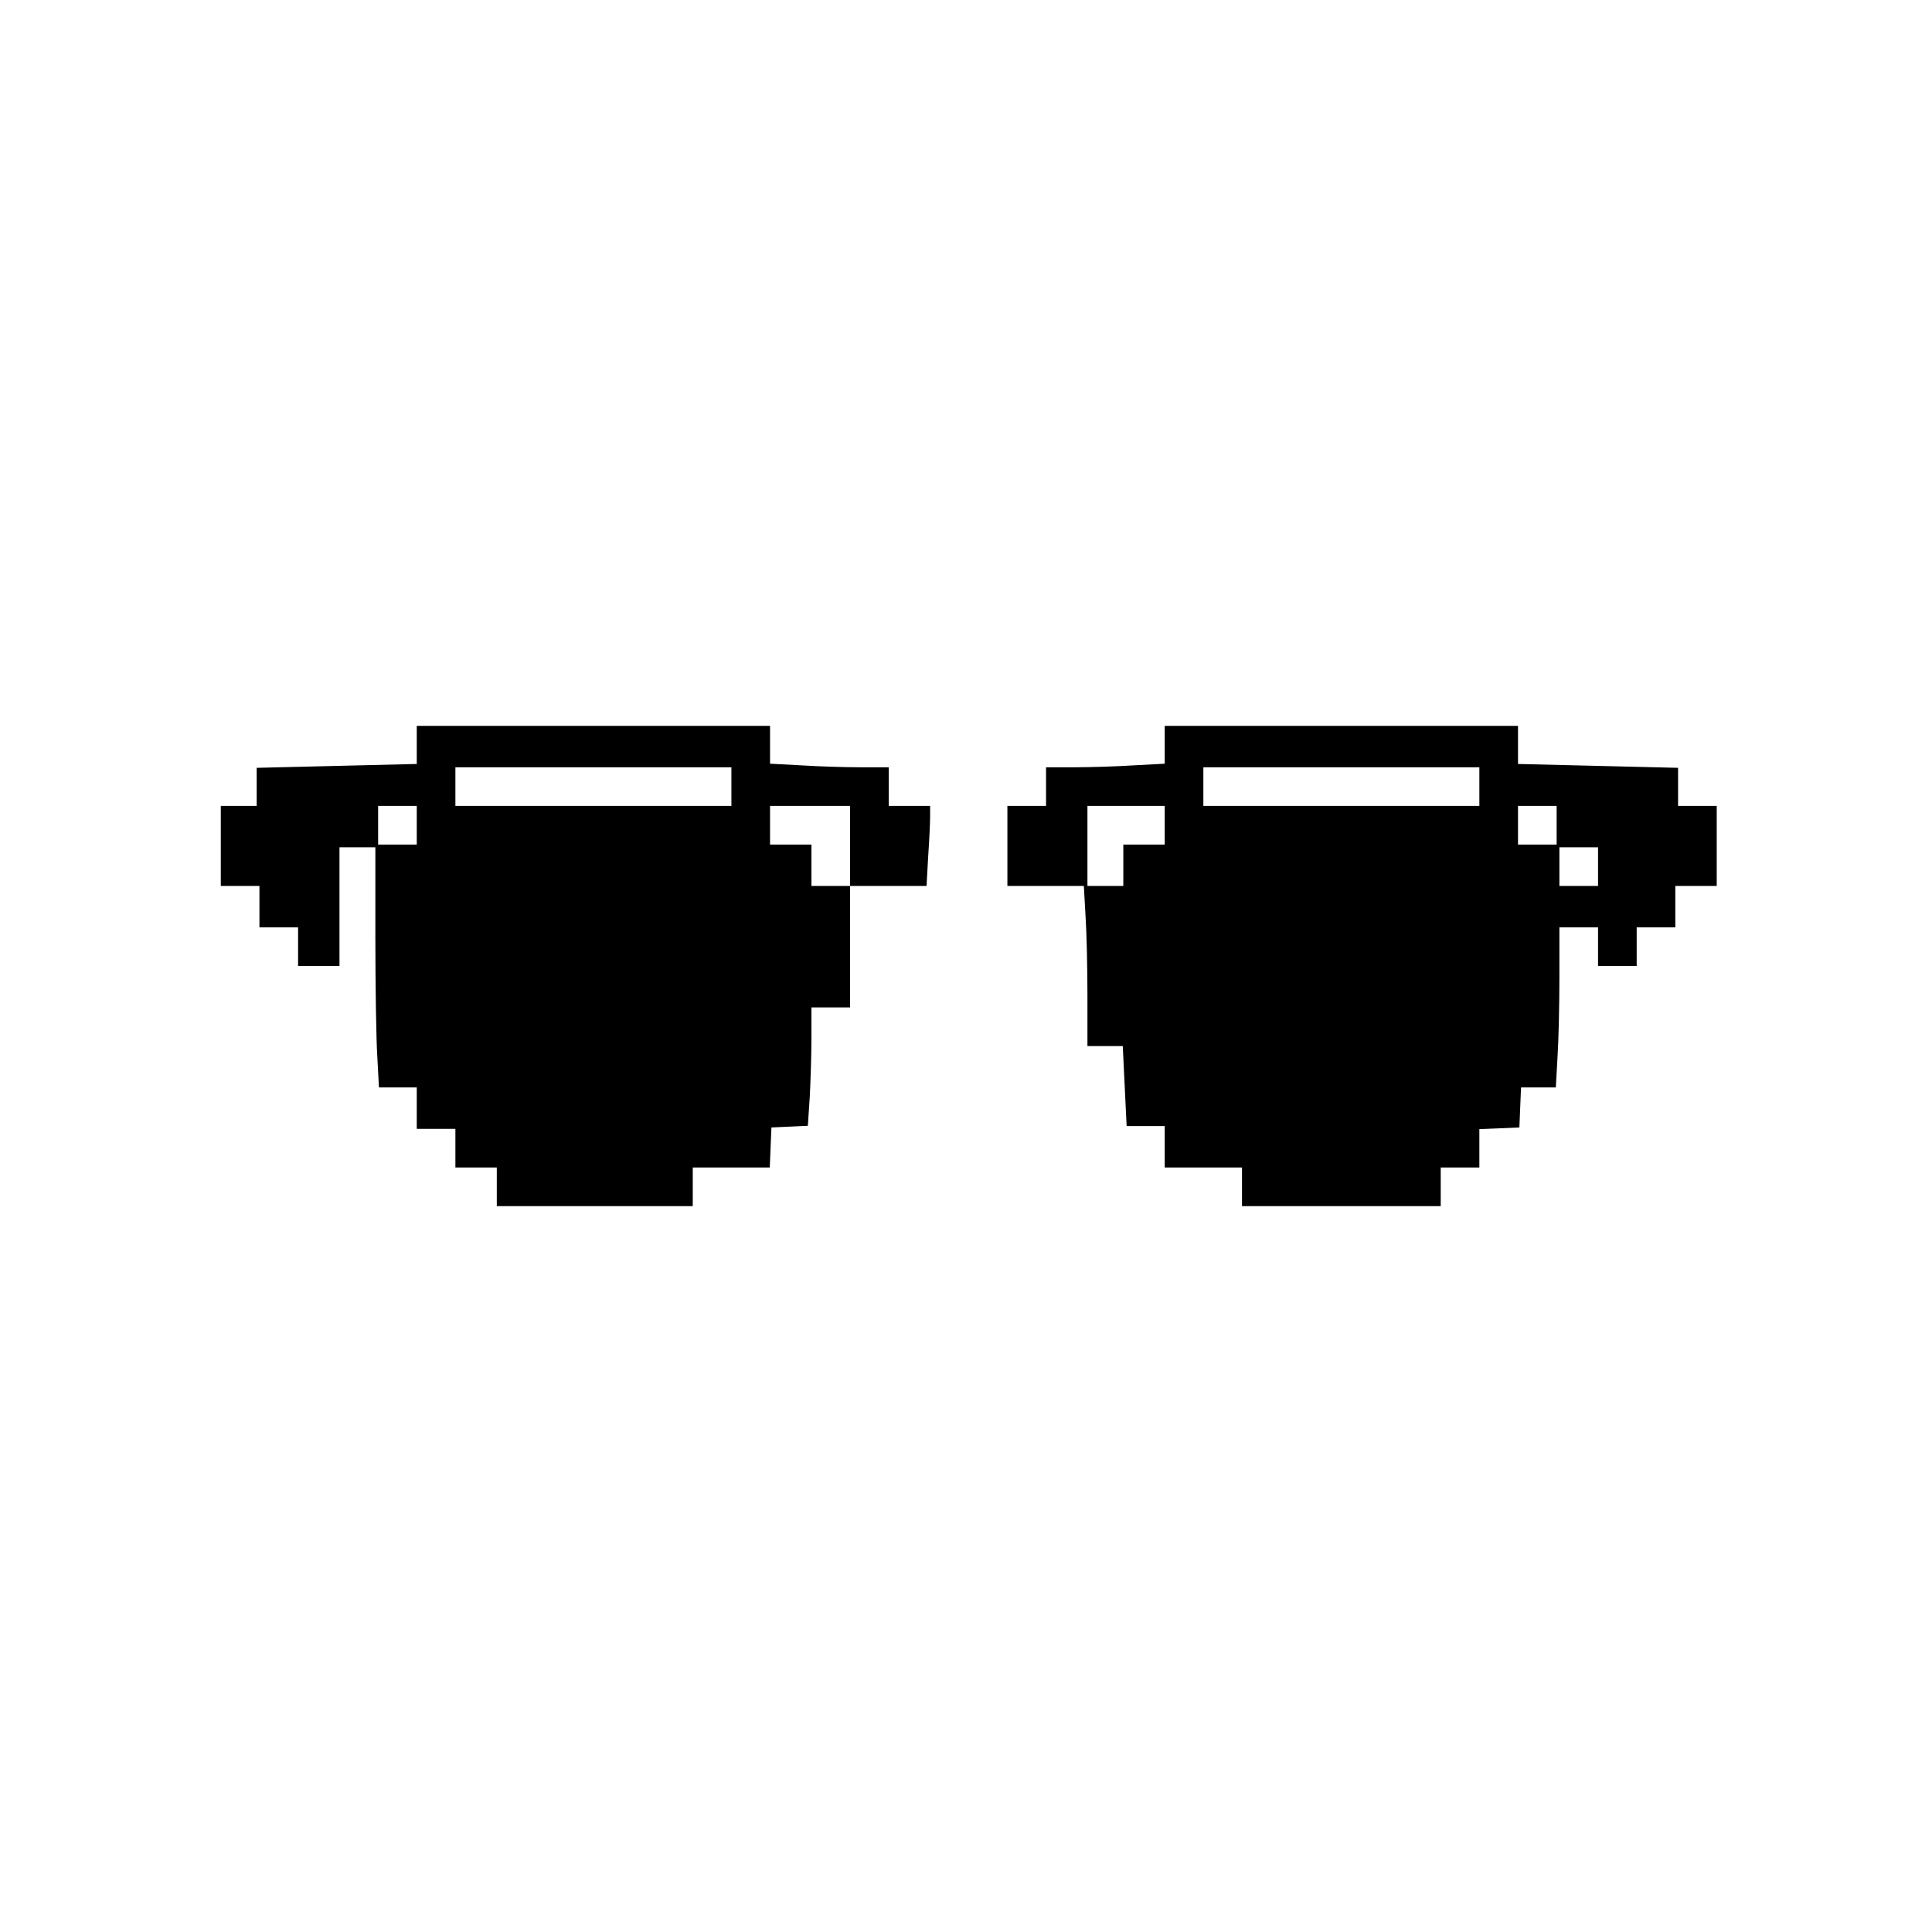
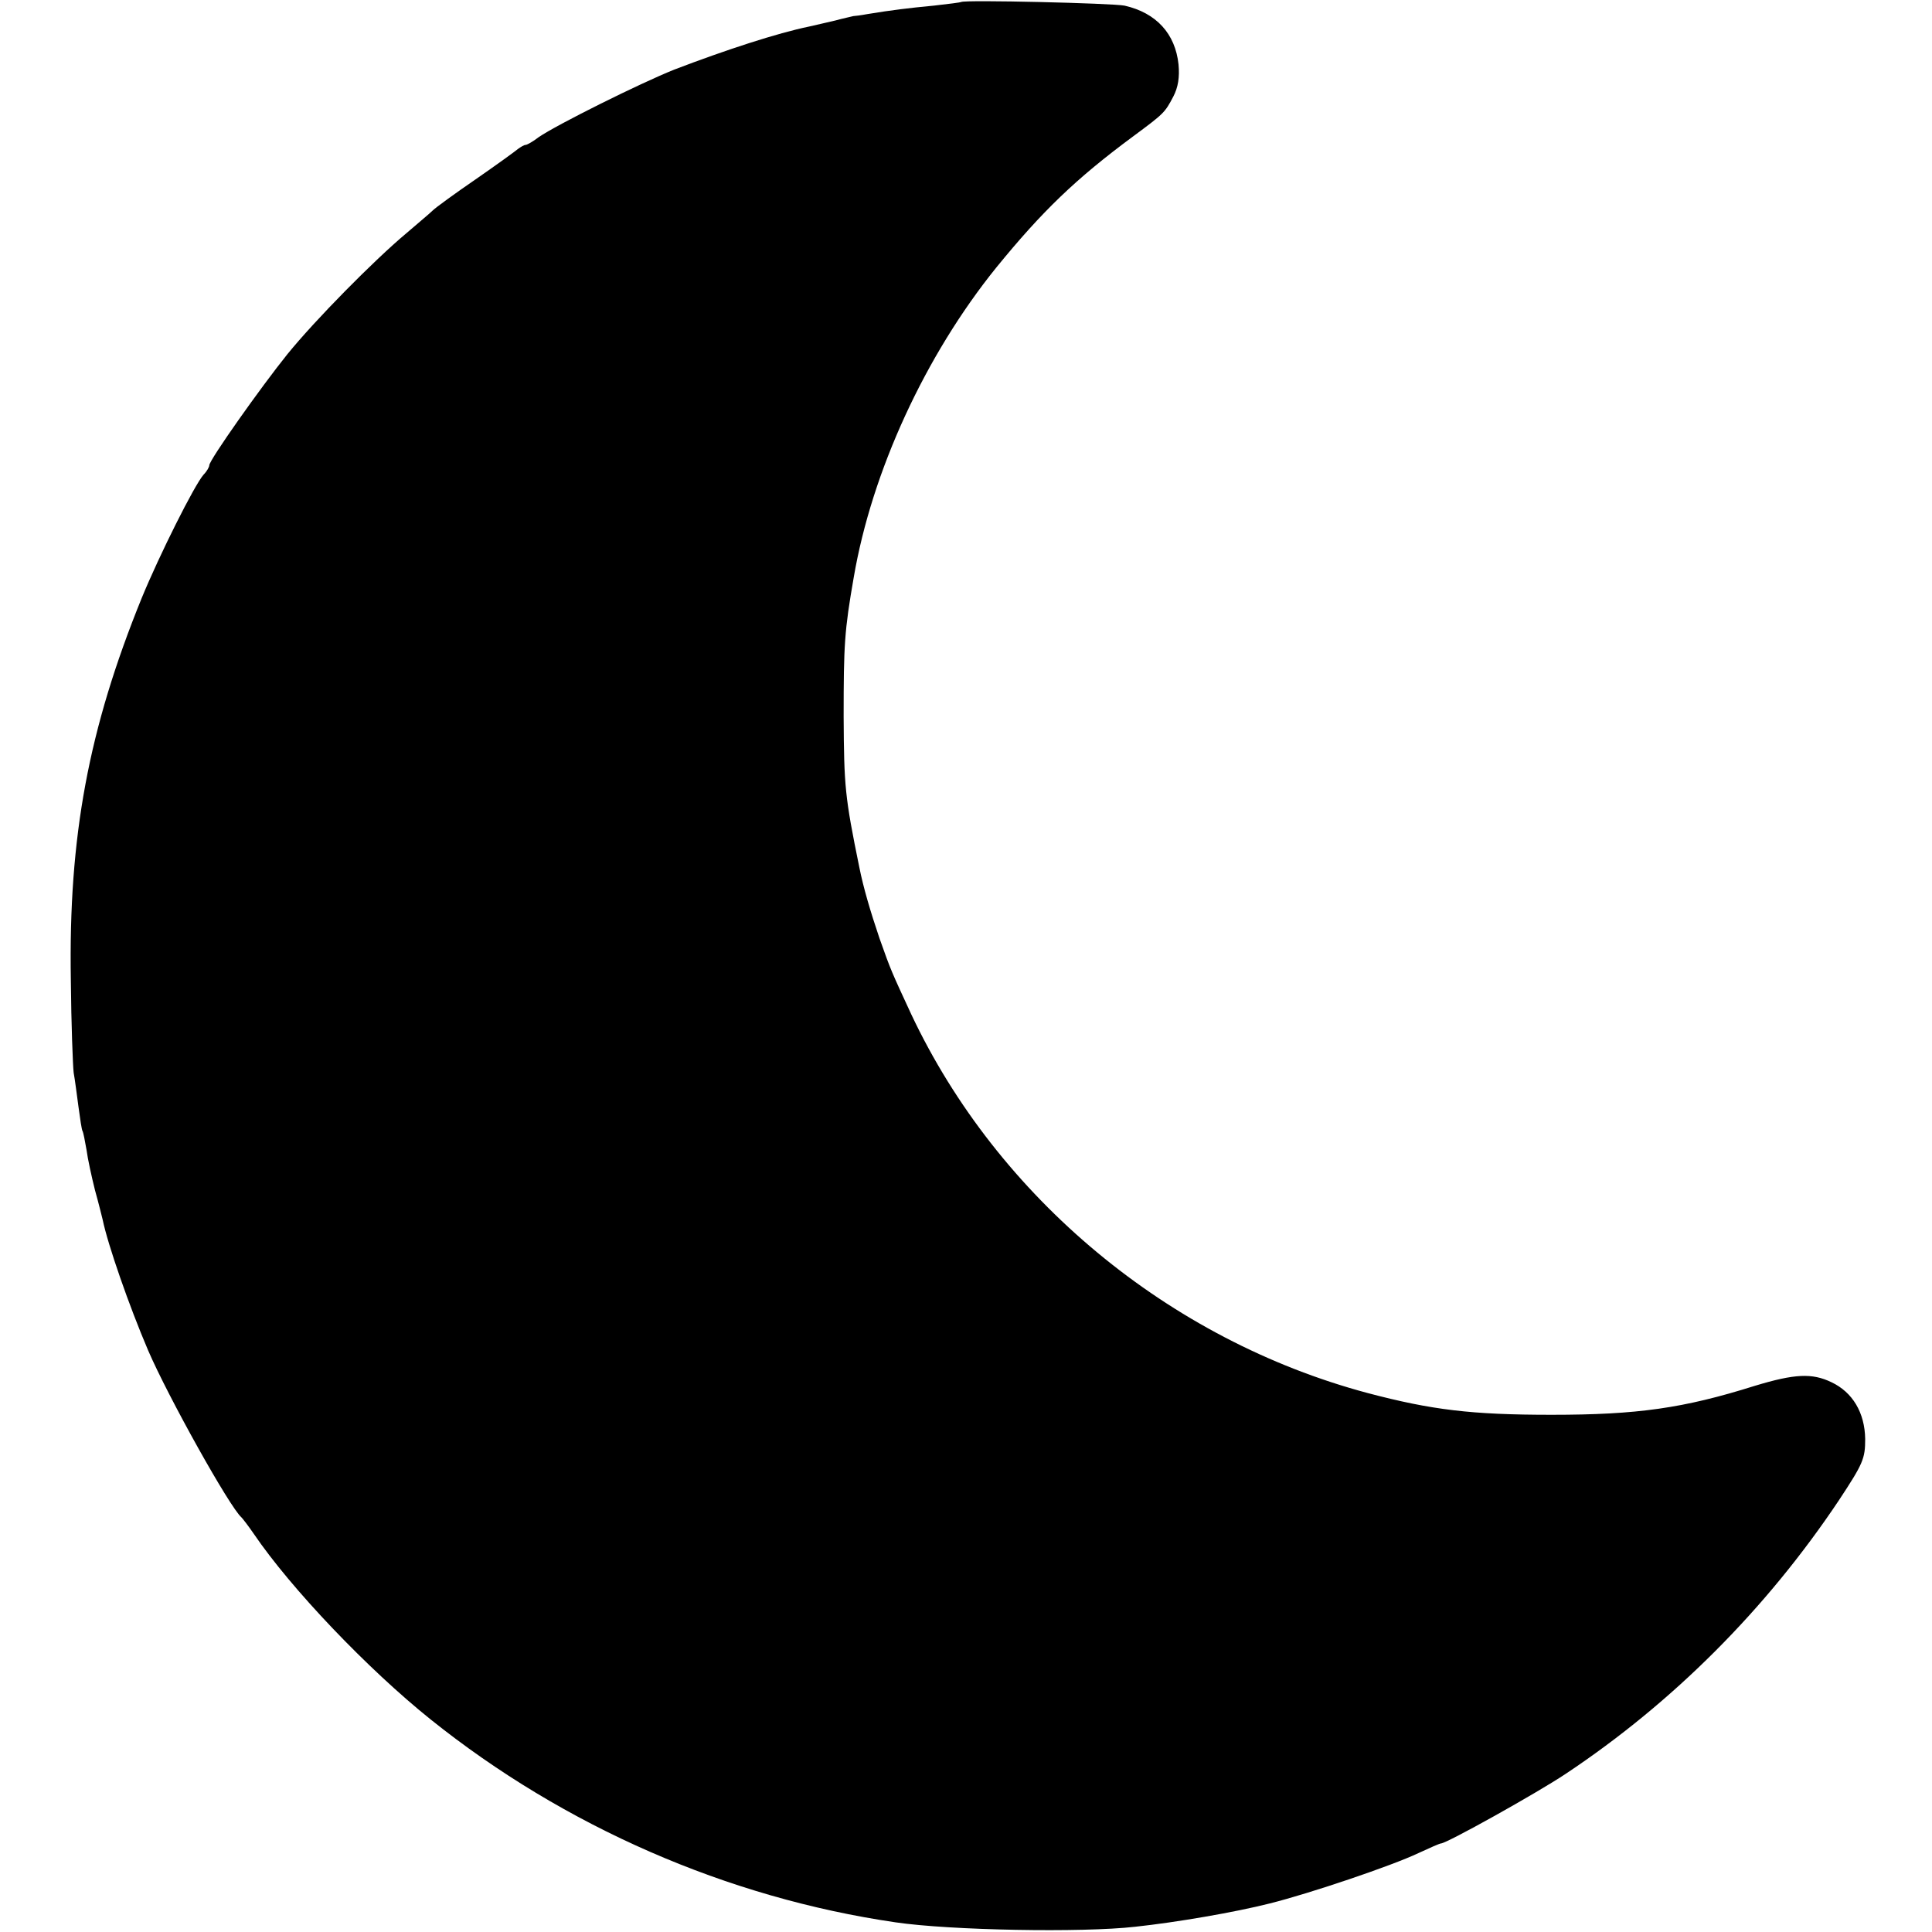
- <svg xmlns="http://www.w3.org/2000/svg" version="1.0" width="700pt" height="700pt" viewBox="0 0 700 700" preserveAspectRatio="xMidYMid meet">
-   <g transform="translate(0,700) scale(0.1,-0.1)" fill="#000000" stroke="none">
-     <path d="M1510 4301 l0 -69 -290 -7 -290 -7 0 -69 0 -69 -65 0 -65 0 0 -145 0 -145 70 0 70 0 0 -75 0 -75 70 0 70 0 0 -70 0 -70 75 0 75 0 0 215 0 215 65 0 65 0 0 -322 c0 -178 3 -374 7 -435 l6 -113 69 0 68 0 0 -75 0 -75 70 0 70 0 0 -70 0 -70 75 0 75 0 0 -70 0 -70 355 0 355 0 0 70 0 70 140 0 139 0 3 73 3 72 66 3 66 3 7 106 c3 58 6 155 6 215 l0 108 70 0 70 0 0 220 0 220 138 0 139 0 6 107 c4 58 7 123 7 145 l0 38 -75 0 -75 0 0 70 0 70 -102 0 c-57 0 -154 3 -215 7 l-113 6 0 69 0 68 -640 0 -640 0 0 -69z m1140 -151 l0 -70 -500 0 -500 0 0 70 0 70 500 0 500 0 0 -70z m-1140 -140 l0 -70 -70 0 -70 0 0 70 0 70 70 0 70 0 0 -70z m1570 -75 l0 -145 -70 0 -70 0 0 75 0 75 -75 0 -75 0 0 70 0 70 145 0 145 0 0 -145z" />
-     <path d="M4220 4302 l0 -69 -112 -6 c-62 -4 -159 -7 -215 -7 l-103 0 0 -70 0 -70 -70 0 -70 0 0 -145 0 -145 138 0 139 0 6 -107 c4 -58 7 -189 7 -290 l0 -183 64 0 64 0 7 -145 7 -145 69 0 69 0 0 -75 0 -75 140 0 140 0 0 -70 0 -70 360 0 360 0 0 70 0 70 70 0 70 0 0 70 0 69 73 3 72 3 3 73 3 72 63 0 63 0 6 107 c4 58 7 189 7 290 l0 183 70 0 70 0 0 -70 0 -70 70 0 70 0 0 70 0 70 70 0 70 0 0 75 0 75 75 0 75 0 0 145 0 145 -70 0 -70 0 0 69 0 69 -290 7 -290 7 0 69 0 69 -640 0 -640 0 0 -68z m1140 -152 l0 -70 -500 0 -500 0 0 70 0 70 500 0 500 0 0 -70z m-1140 -140 l0 -70 -75 0 -75 0 0 -75 0 -75 -65 0 -65 0 0 145 0 145 140 0 140 0 0 -70z m1420 0 l0 -70 -70 0 -70 0 0 70 0 70 70 0 70 0 0 -70z m150 -150 l0 -70 -70 0 -70 0 0 70 0 70 70 0 70 0 0 -70z" />
-   </g>
+ <svg xmlns="http://www.w3.org/2000/svg" version="1" width="640" height="640" viewBox="0 0 480 480">
+   <path d="M238.8.5c-.1.1-3.2.5-6.8.9-6.3.6-10.4 1.1-16.5 2.1-1.6.3-3.2.5-3.5.5-.3.1-2.3.5-4.5 1.1-2.2.5-5.1 1.2-6.5 1.5-7.8 1.6-20.7 5.8-33.5 10.7-8.5 3.4-29.2 13.7-33.7 16.8-1.4 1.1-2.9 1.9-3.2 1.9-.4 0-1.2.5-1.9 1-.7.6-5.4 4-10.6 7.6-5.1 3.5-9.9 7-10.6 7.7-.7.7-3.7 3.2-6.6 5.7-8 6.7-22.6 21.5-29.5 30-6.6 8.2-19.4 26.3-19.4 27.6 0 .4-.6 1.5-1.4 2.3-2.3 2.6-11 20-15.4 30.7C22 181.1 17 207.8 17.6 243.5c.1 11 .5 21.3.7 23 .3 1.6.8 5.5 1.2 8.5.4 3 .8 5.7 1 6 .2.3.6 2.4 1 4.7.3 2.3 1.3 6.8 2.1 10 .9 3.2 1.7 6.5 1.9 7.3 1.3 6.3 6.6 21.5 11.3 32.5 5 11.6 20.3 39 23.2 41.5.3.3 1.7 2.1 3 4 9.3 13.7 28.4 33.7 44 46.2 33.2 26.6 73.7 44.3 115.5 50.4 13.6 2 46.3 2.6 59.5 1.1 10.3-1.1 24.8-3.6 33.5-5.8 10-2.5 30.4-9.4 36.9-12.5 2.8-1.3 5.3-2.4 5.6-2.4 1.4 0 23.8-12.5 31-17.3 26.6-17.7 49.8-40.9 67.9-68 6-9.1 6.5-10.3 6.5-15.2-.1-6.5-3.1-11.6-8.4-14.1-4.8-2.3-9.1-2.1-19 .9-17.8 5.6-29.2 7.2-50.5 7.2-19.9 0-29.8-1.2-45.7-5.4-49.4-13.2-91.9-48.5-113.4-94.1-4.9-10.6-5-10.7-7.9-18.9-2.3-6.8-4-12.6-5-17.6-3.6-17.6-3.8-20.1-3.9-37.5 0-17.8.2-21.3 2.5-34.5 4.5-26.4 17.8-55.2 35.4-77 11.4-14 19.8-22.1 34-32.6 7.7-5.7 7.9-5.9 10-9.9 1.2-2.3 1.6-4.8 1.3-8-.8-7.6-5.5-12.8-13.4-14.6-2.9-.6-39.9-1.5-40.6-.9z" />
</svg>
